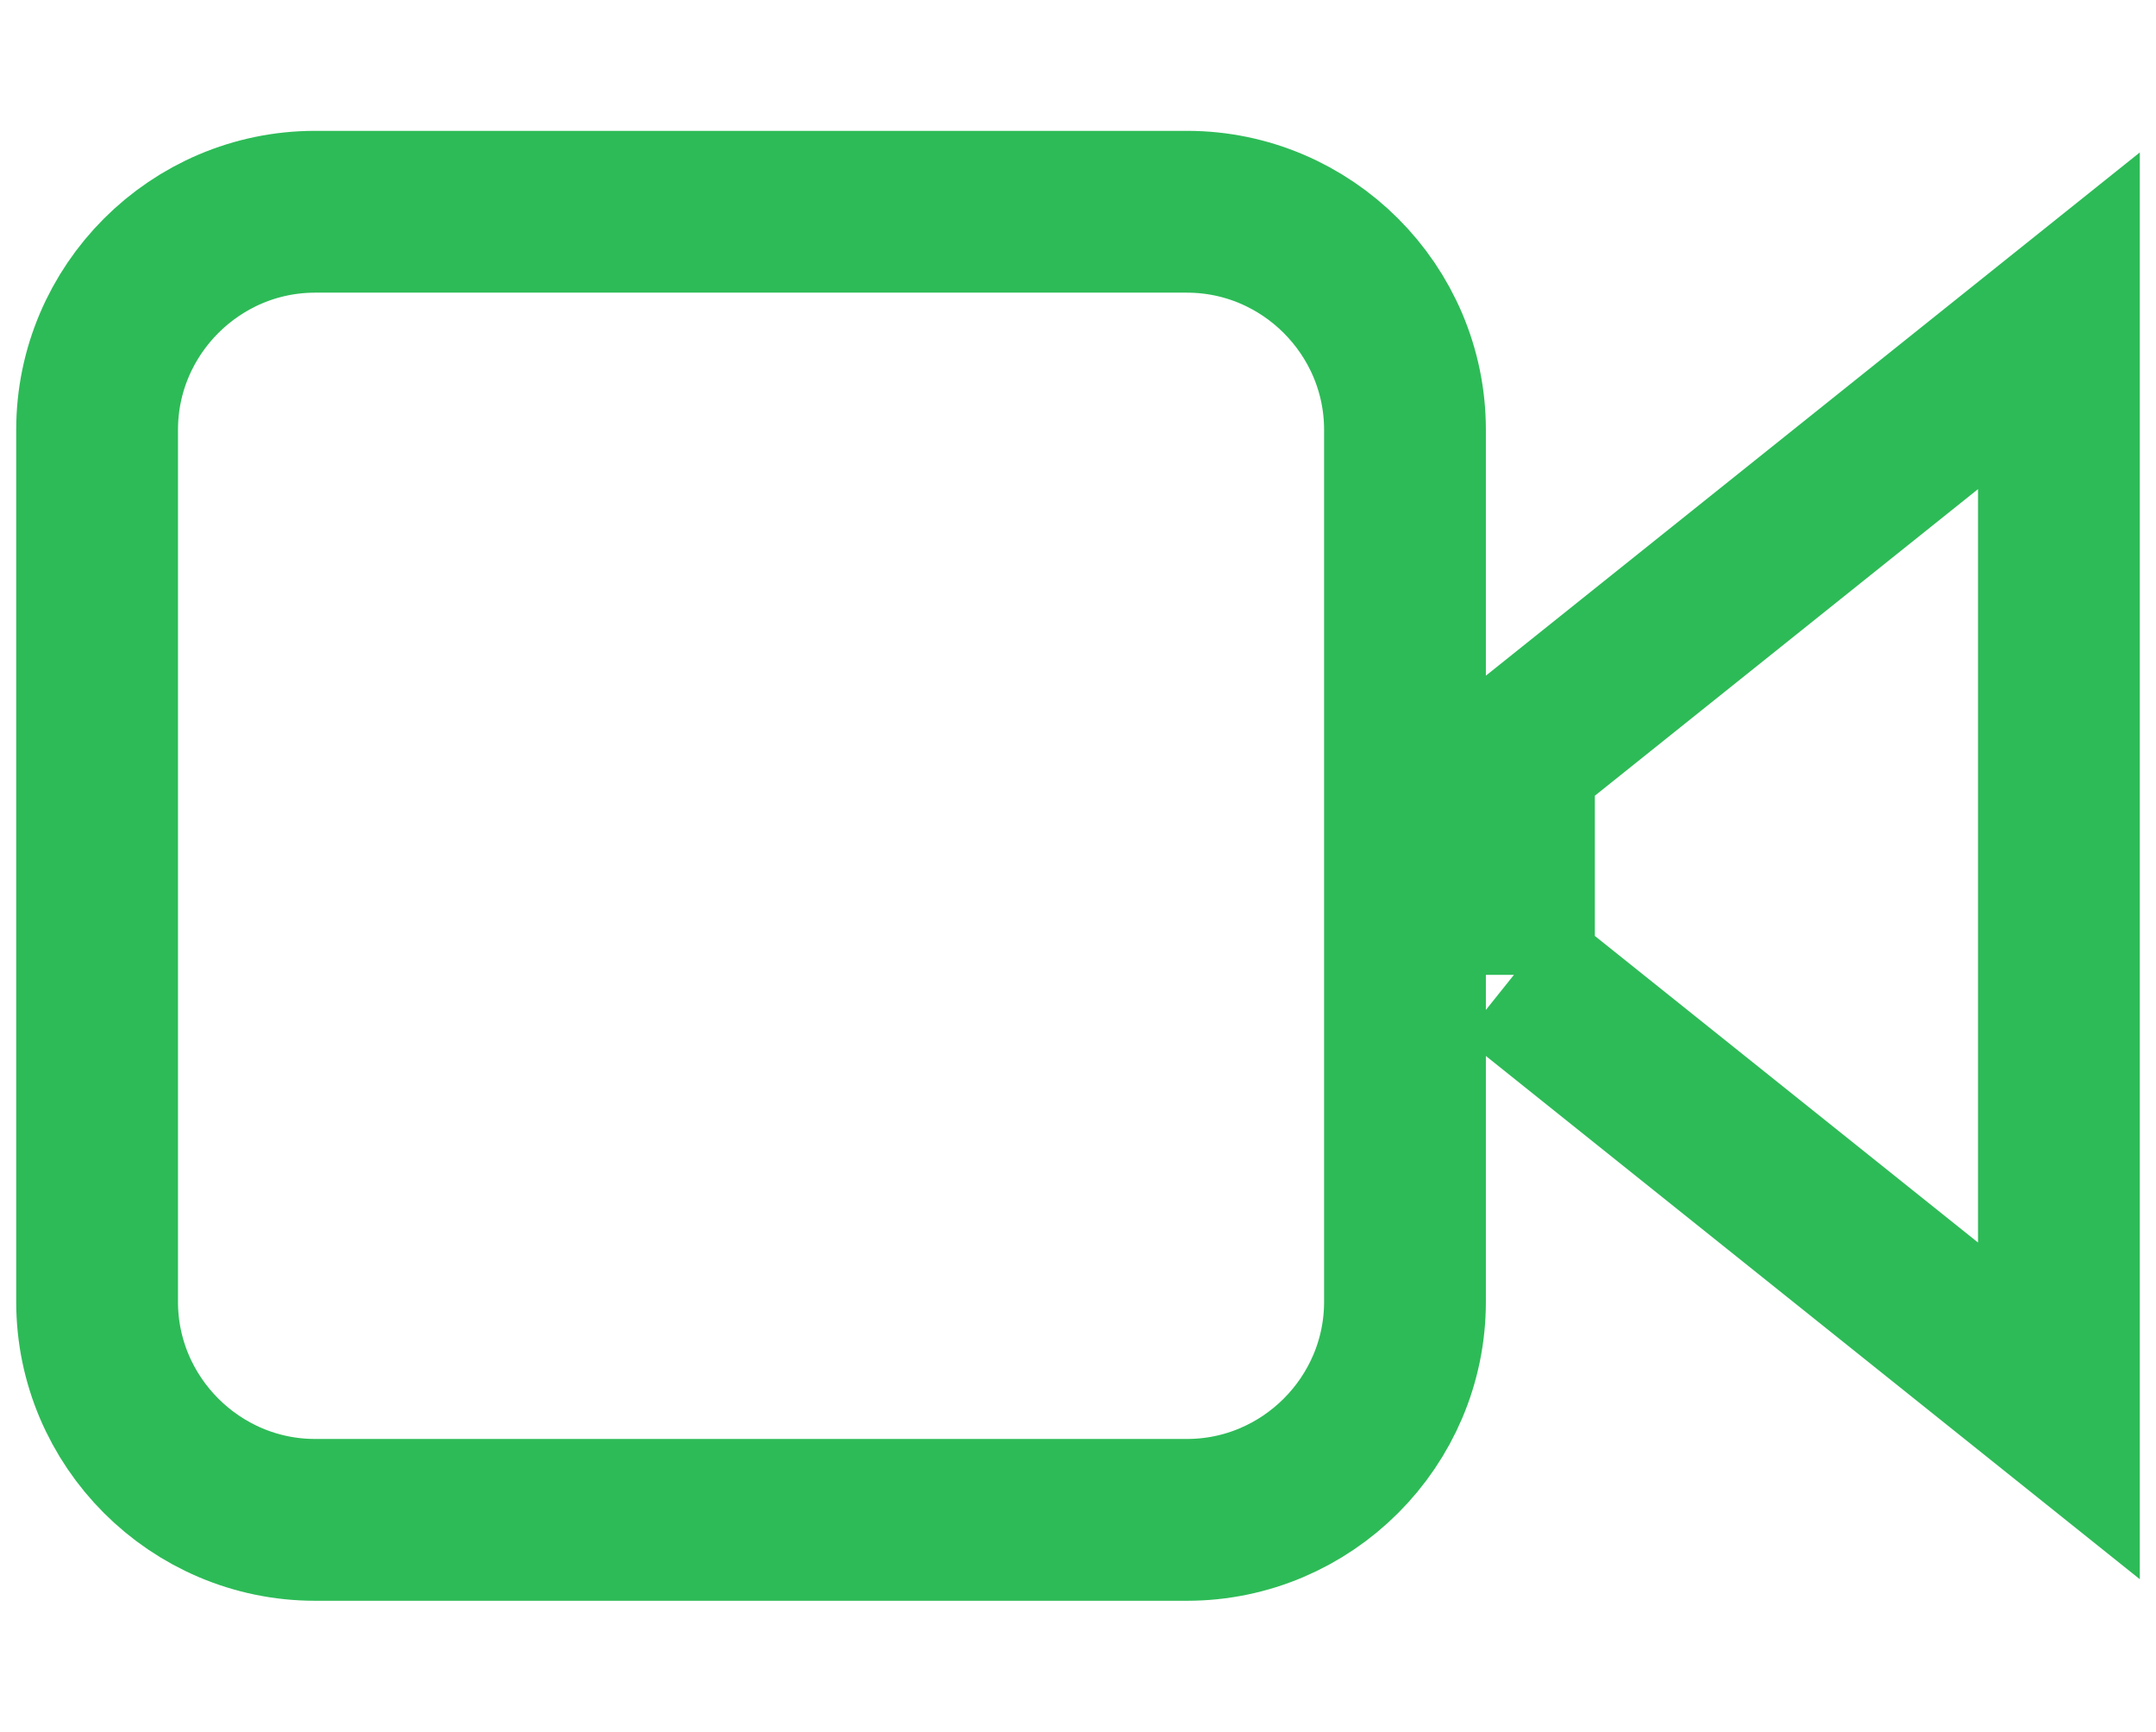
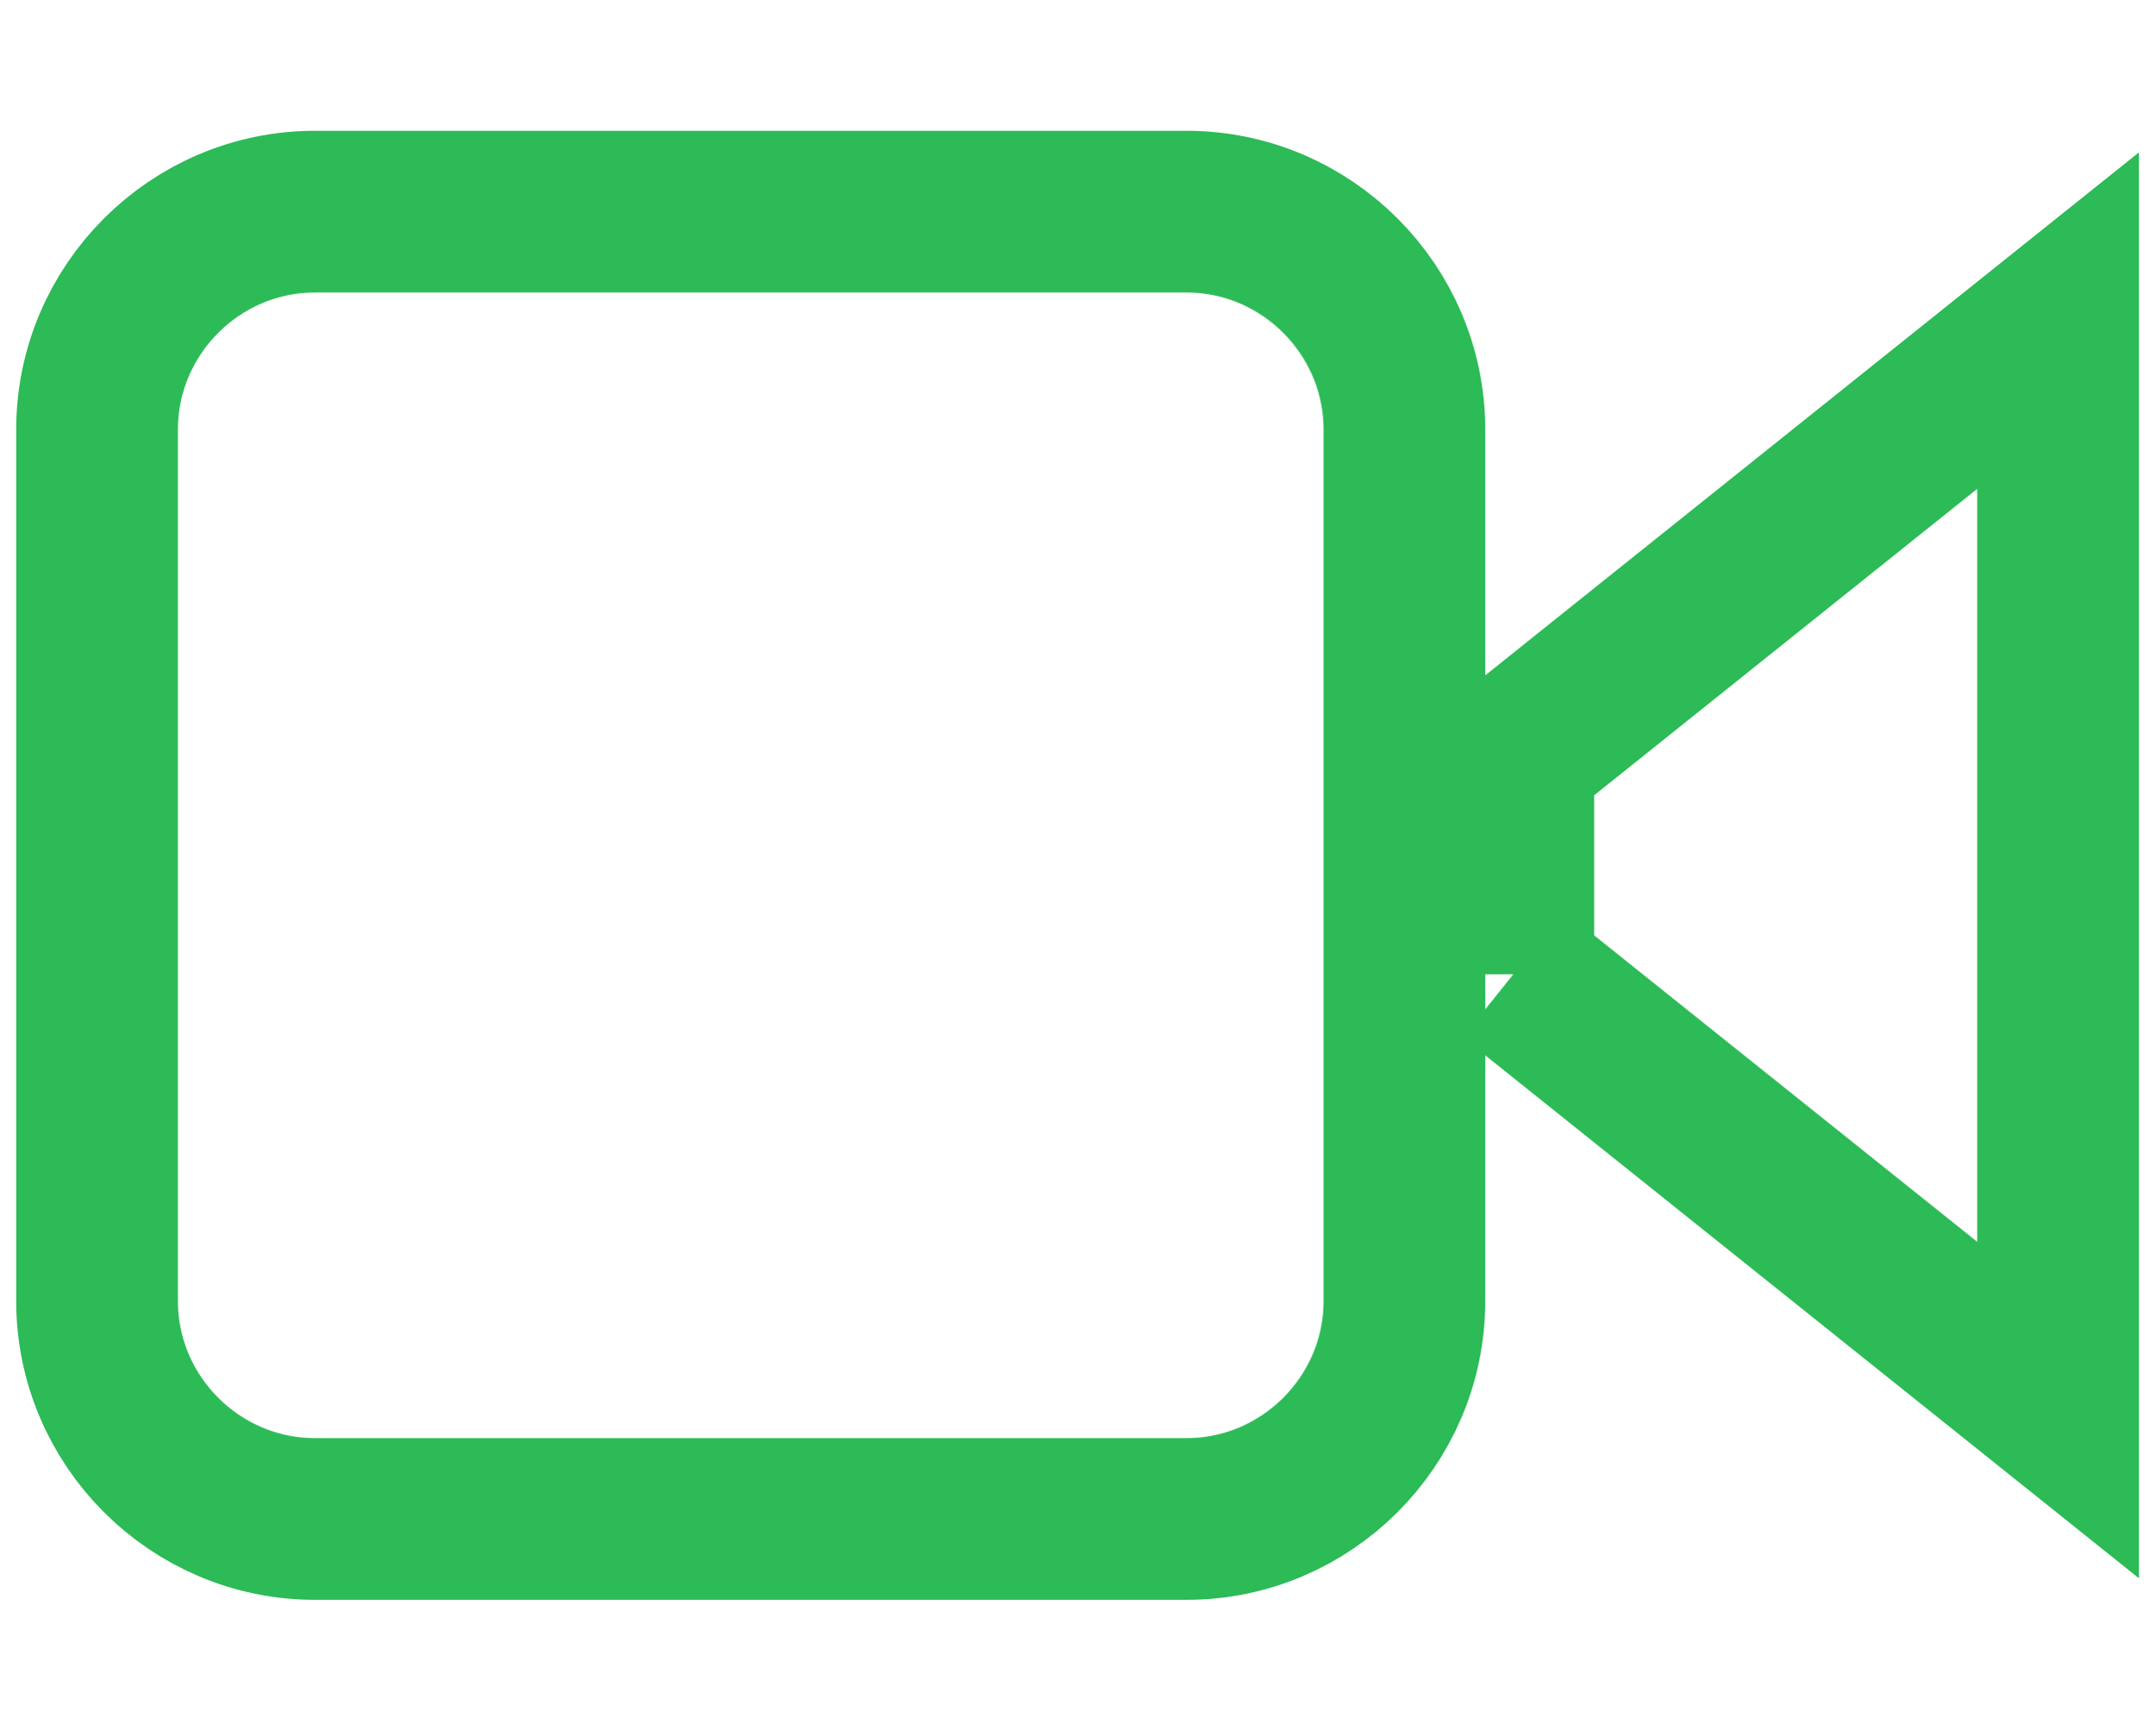
- <svg xmlns="http://www.w3.org/2000/svg" width="18.805mm" height="15.101mm" viewBox="0 0 66.632 53.508" id="svg10282" version="1.1">
-   <defs id="defs10284" />
+ <svg xmlns="http://www.w3.org/2000/svg" id="svg10282" width="71.074" height="57.075" version="1.1" viewBox="0 0 66.632 53.508">
  <g id="layer1" transform="translate(-93.17044,-513.1947)">
-     <path id="Fill-2-Copy" class="st4" d="m 139.96,543.317 16.842,13.474 0,-33.684 -16.842,13.474 0,6.737 z m -43.789,-16.842 c 0,-3.705 3.032,-6.737 6.737,-6.737 l 26.947,0 c 3.705,0 6.737,3.032 6.737,6.737 l 0,26.947 c 0,3.705 -3.032,6.737 -6.737,6.737 l -26.947,0 c -3.705,0 -6.737,-3.032 -6.737,-6.737 l 0,-26.947 z" style="fill:none;stroke:#2dbb57;stroke-width:5;stroke-miterlimit:4;stroke-dasharray:none;stroke-opacity:1" />
+     <path id="Fill-2-Copy" fill="none" stroke="#2dbb57" stroke-dasharray="none" stroke-miterlimit="4" stroke-opacity="1" stroke-width="5" d="m 139.96,543.317 16.842,13.474 0,-33.684 -16.842,13.474 0,6.737 z m -43.789,-16.842 c 0,-3.705 3.032,-6.737 6.737,-6.737 l 26.947,0 c 3.705,0 6.737,3.032 6.737,6.737 l 0,26.947 c 0,3.705 -3.032,6.737 -6.737,6.737 l -26.947,0 c -3.705,0 -6.737,-3.032 -6.737,-6.737 l 0,-26.947 z" class="st4" />
  </g>
</svg>
